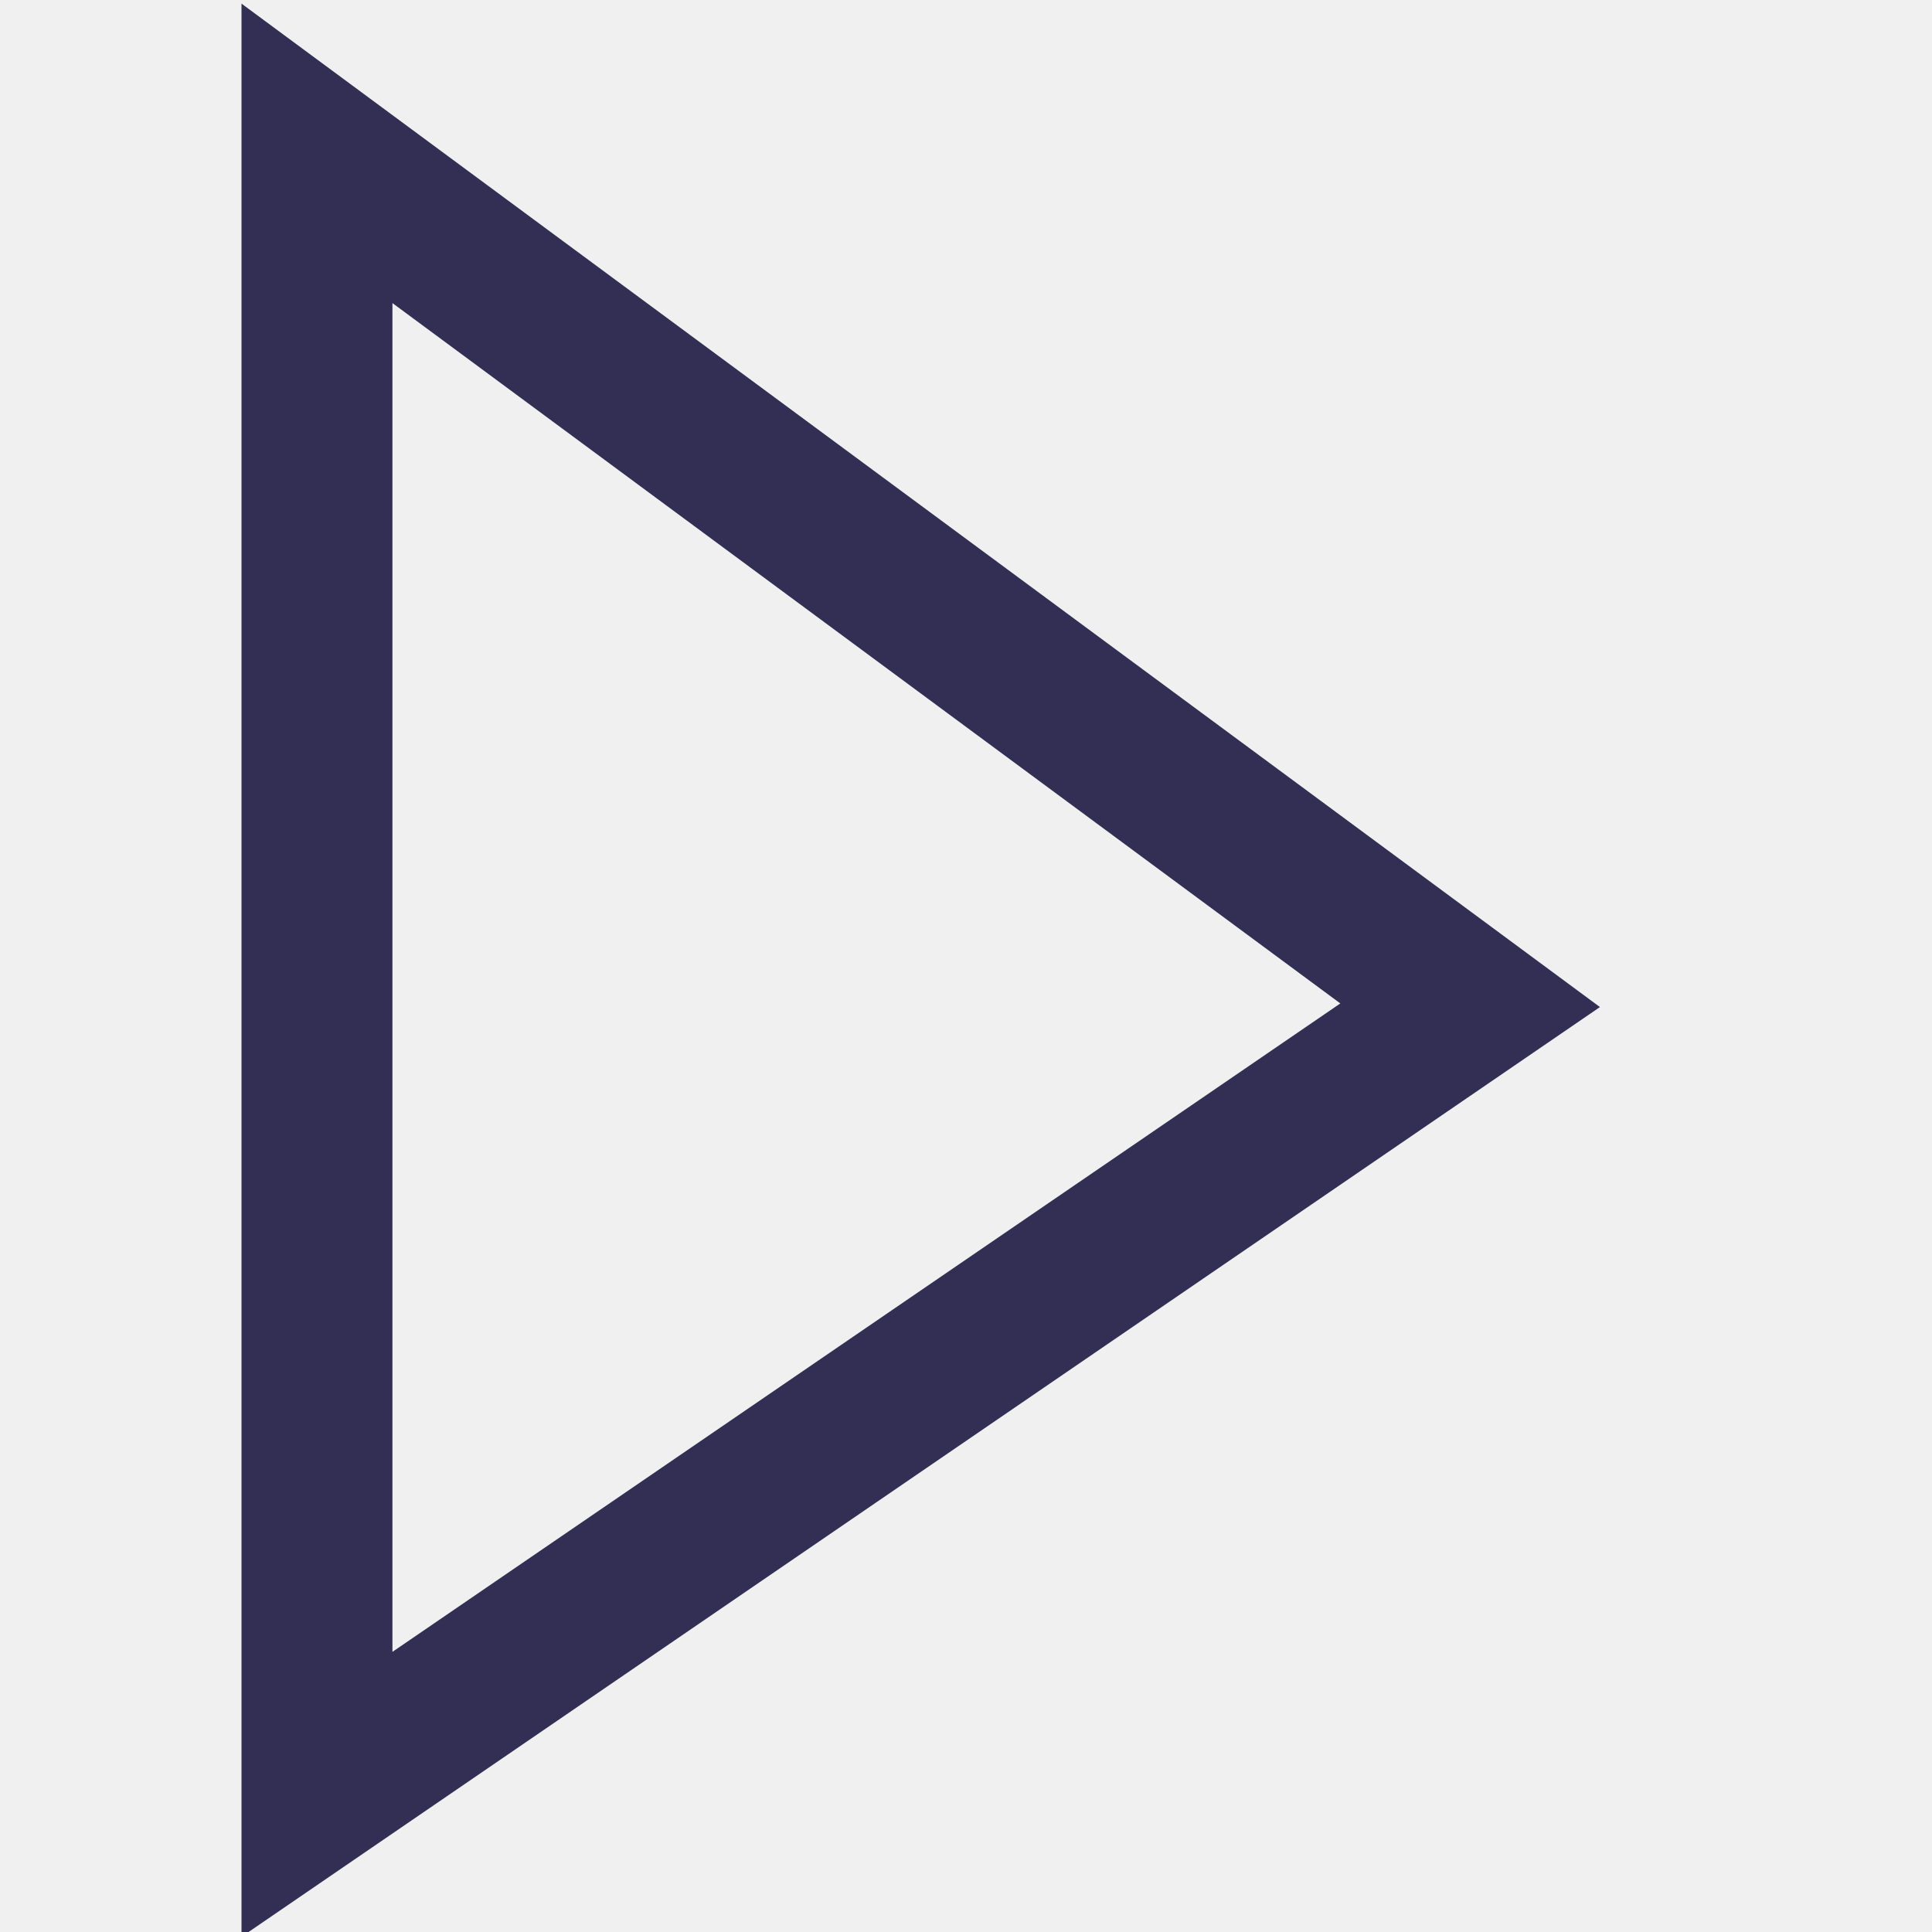
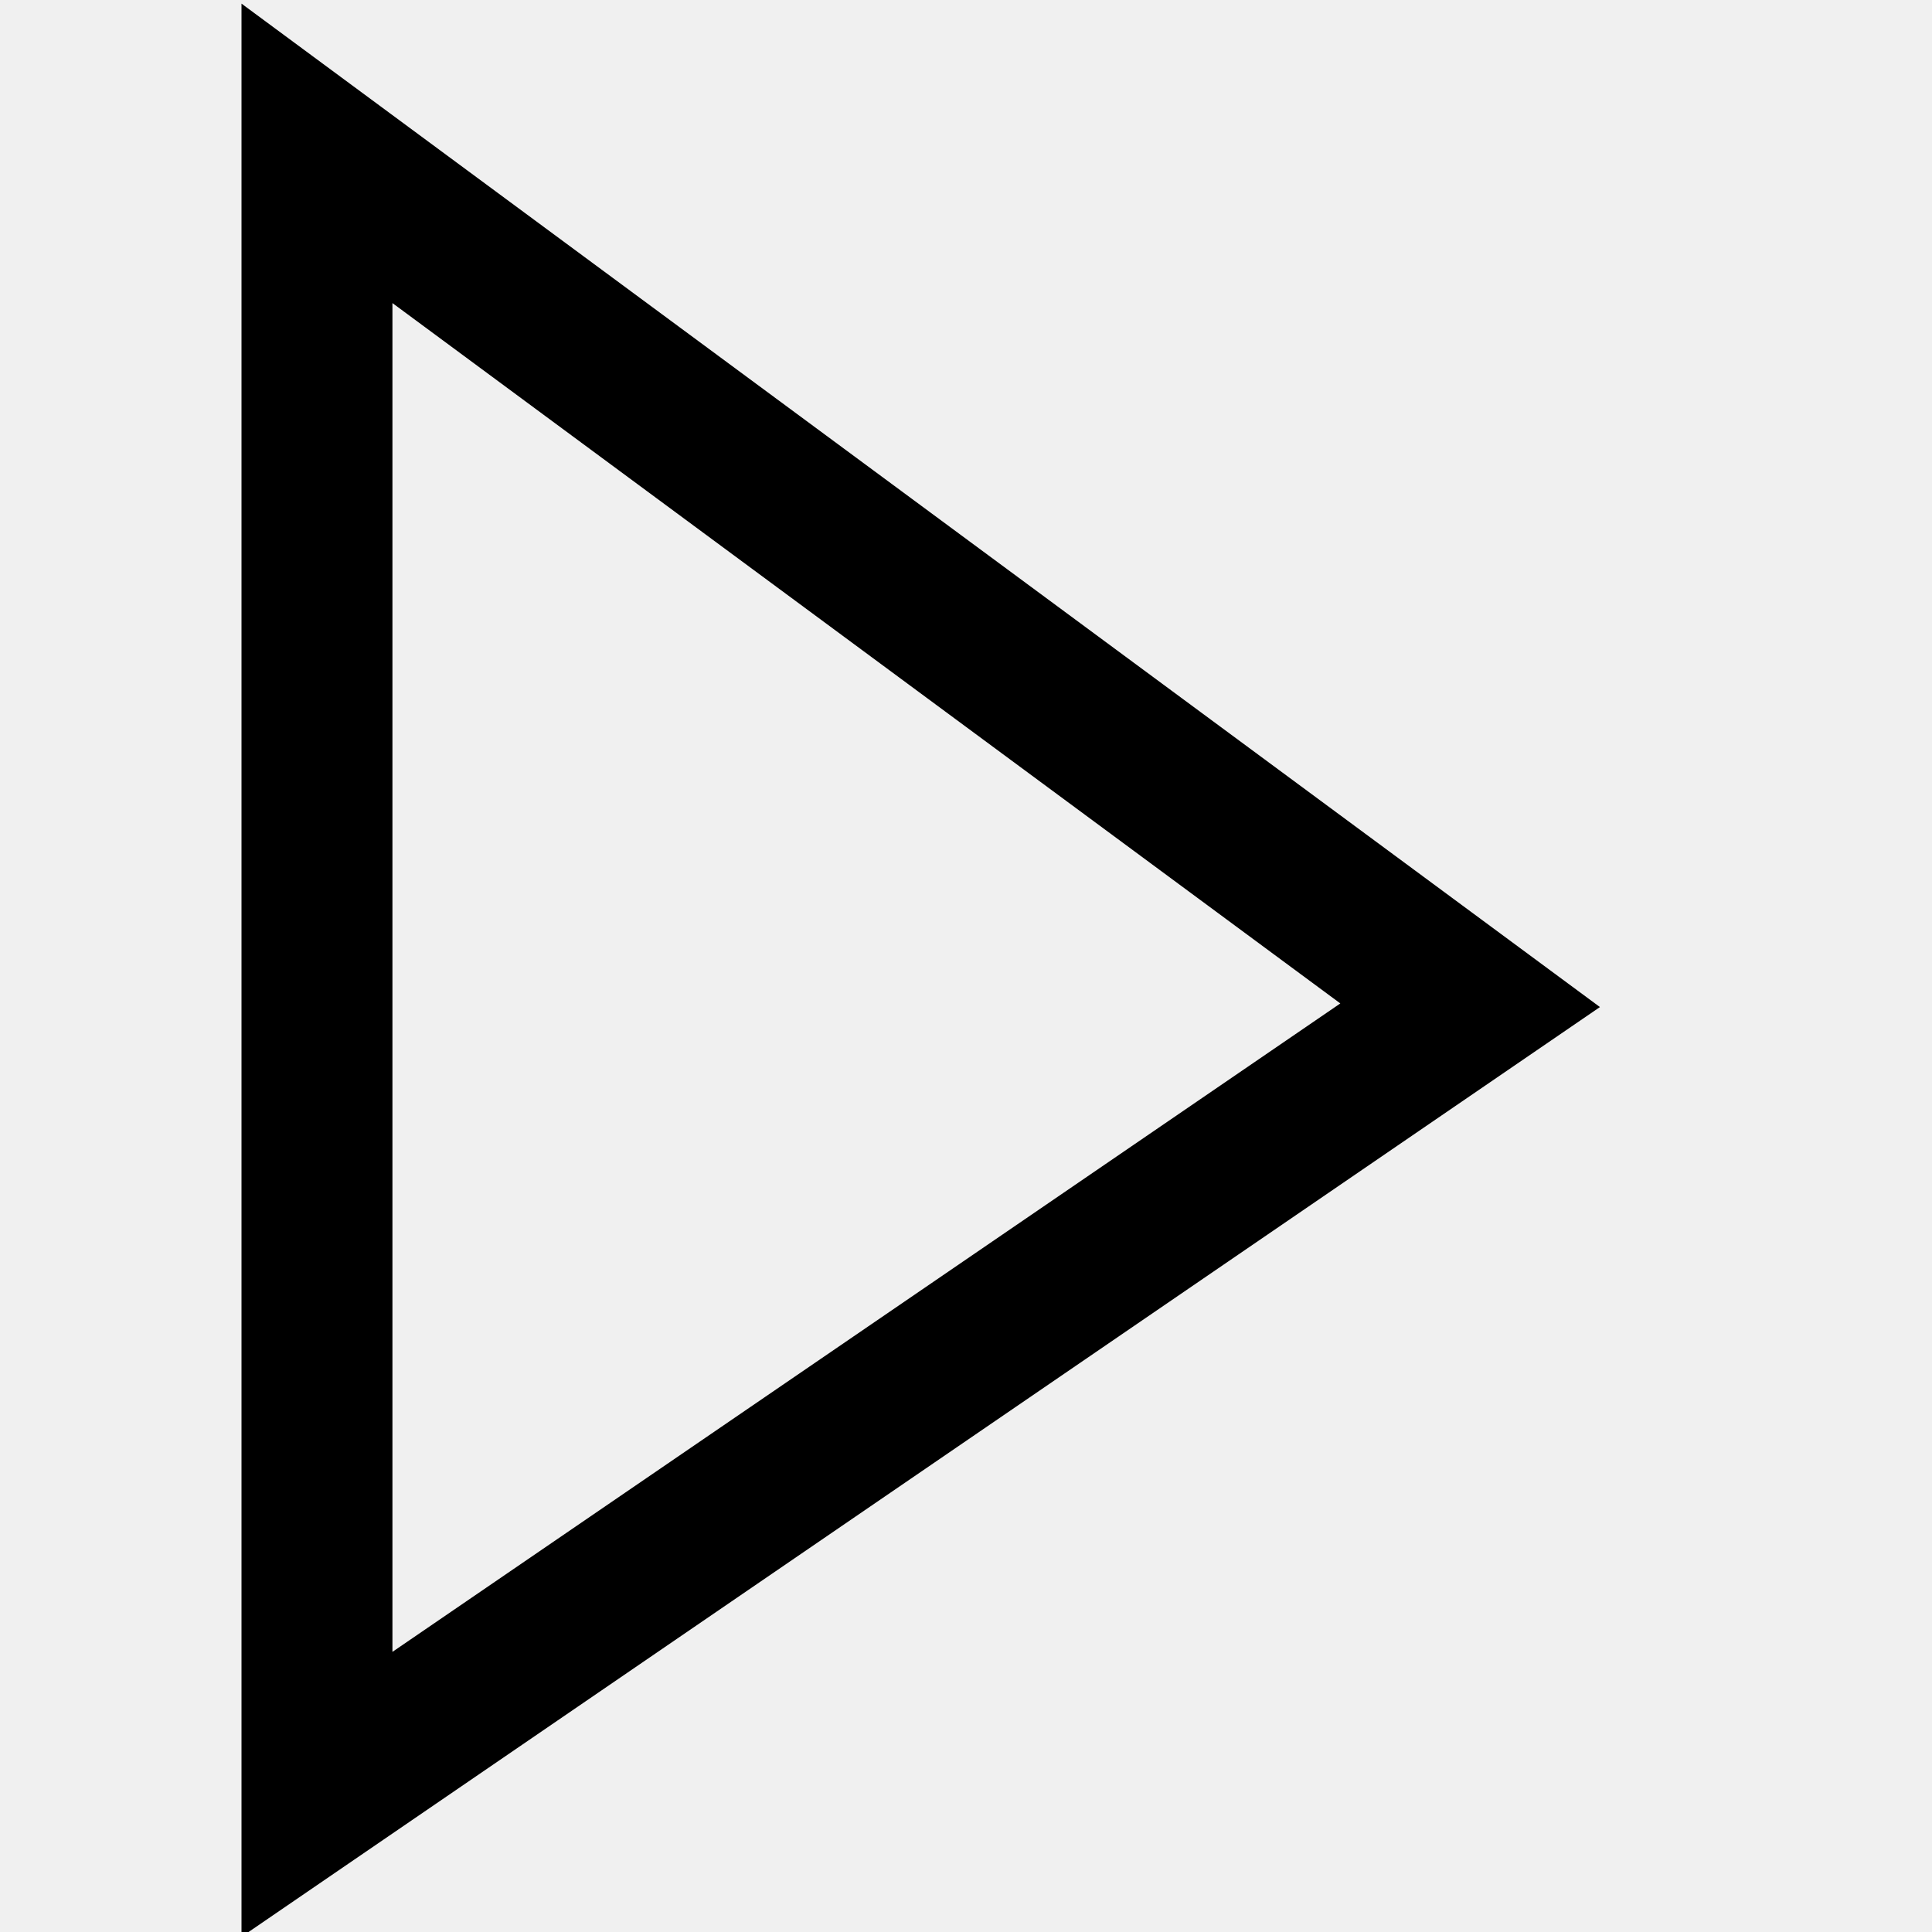
<svg xmlns="http://www.w3.org/2000/svg" viewBox="0 0 16 16" fill="none">
  <mask id="mask0" mask-type="alpha" maskUnits="userSpaceOnUse" x="2" y="0" width="12" height="17">
    <path d="M2 16.04L13.25 8.34L2 0.03V16.04ZM3.25 2.51L11.1 8.31L3.25 13.68V2.51Z" fill="white" />
  </mask>
  <g mask="url(#mask0)">
-     <rect x="1" width="16" height="16" fill="#332E54" />
+     <rect x="1" width="16" height="16" fill="currentColor" />
  </g>
</svg>
